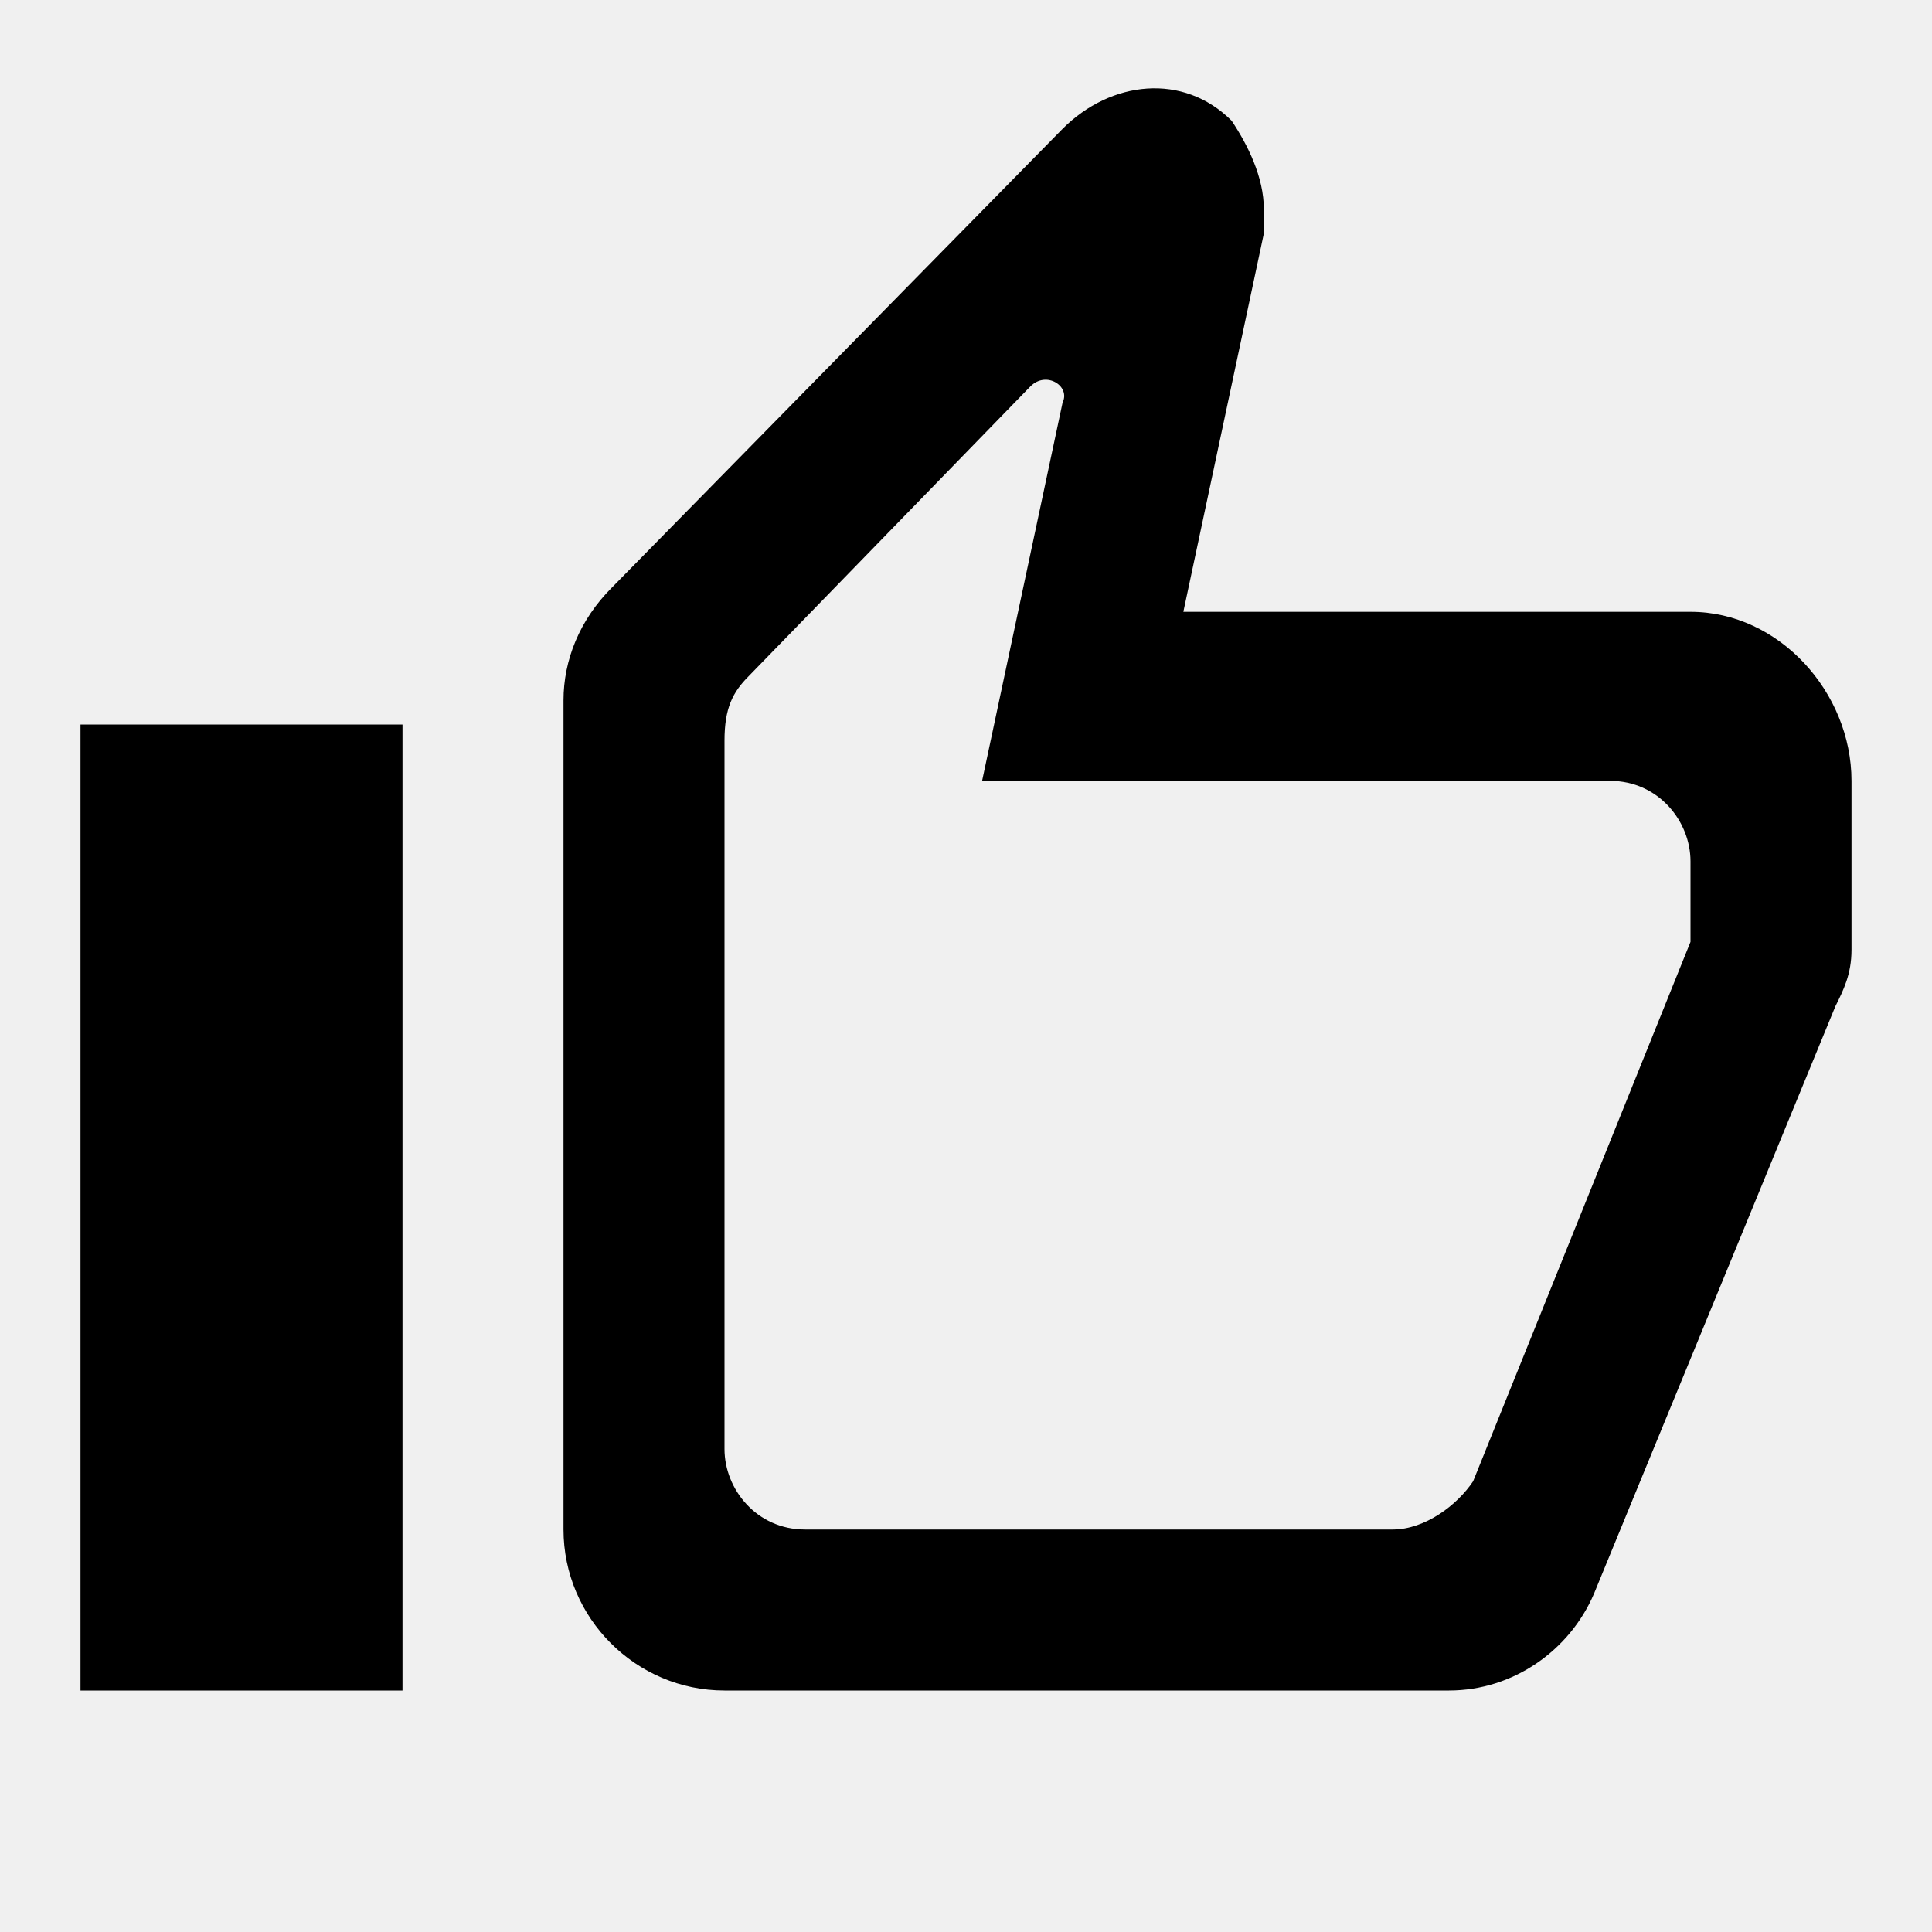
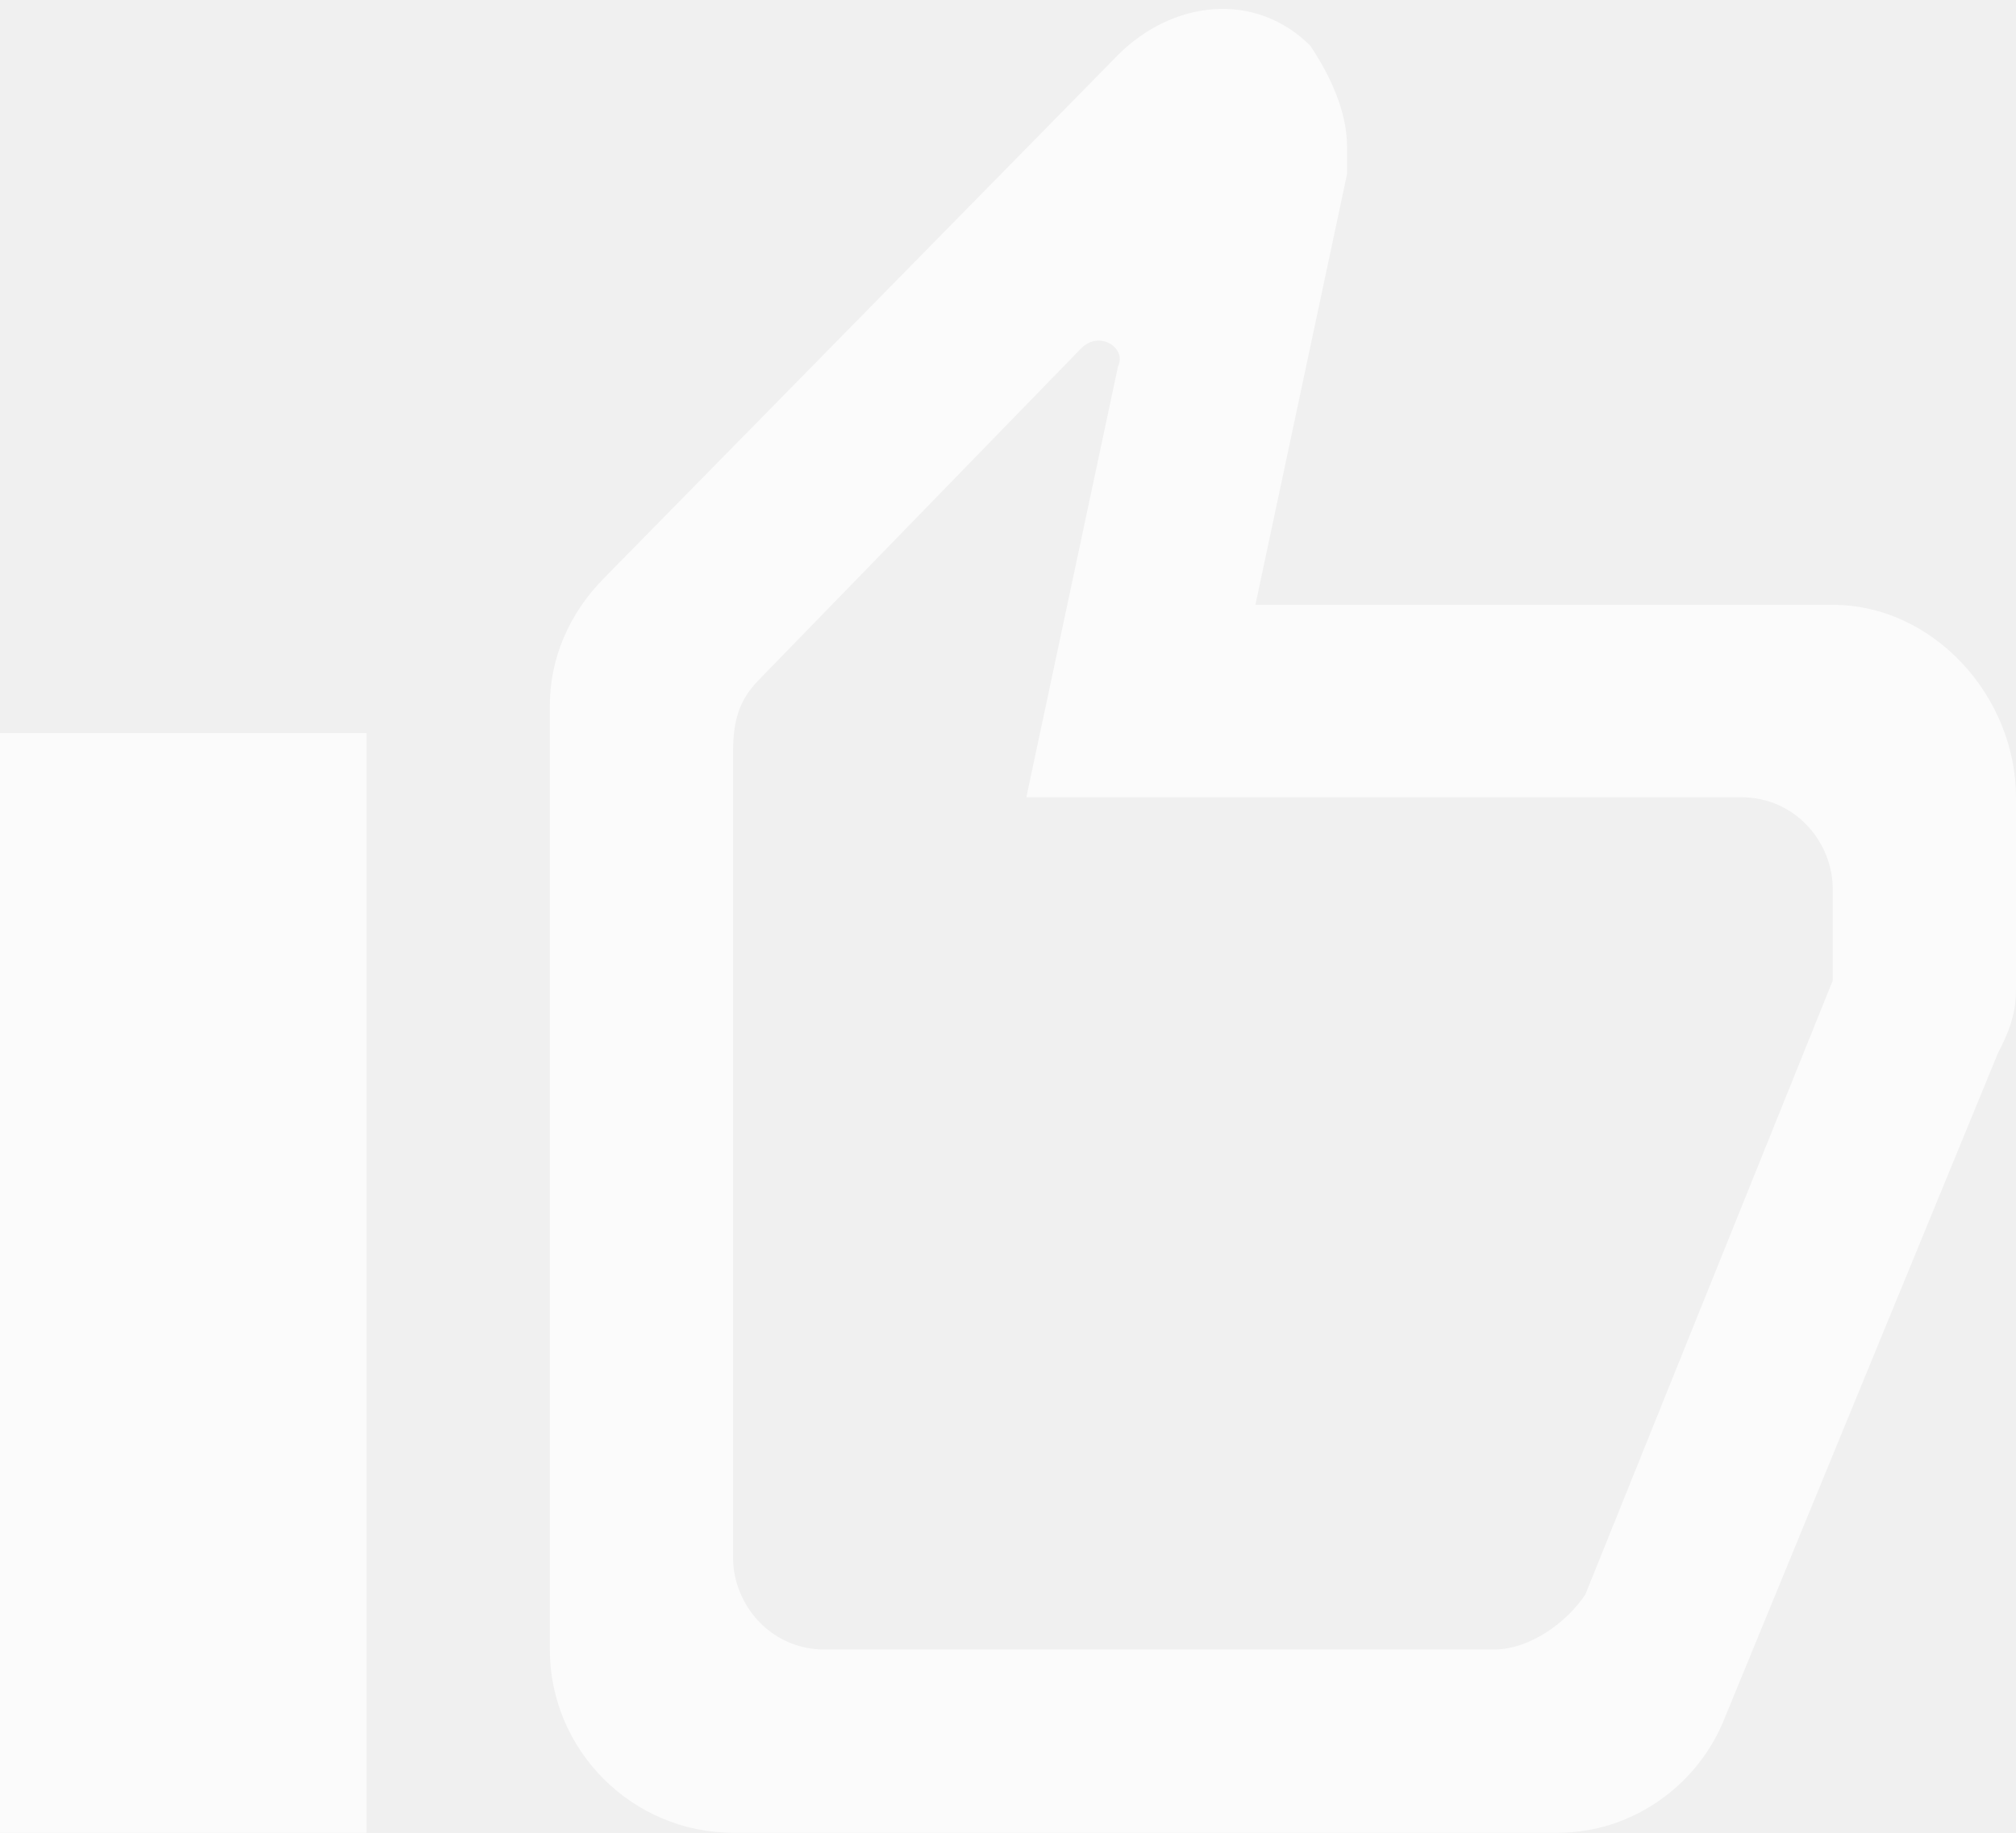
- <svg viewBox="0 0 24 24" preserveAspectRatio="xMidYMid meet" focusable="false" class="style-scope iron-icon" style="pointer-events: none; display: block; width: 100%; height: 100%;">
-   <g class="style-scope iron-icon">
-     <path d="M9 21h9c.8 0 1.5-.5 1.8-1.2l3-7.3c.1-.2.2-.4.2-.7V9.7c0-1.1-.9-2.1-2-2.1h-6.3l1-4.7v-.3c0-.4-.2-.8-.4-1.1-.6-.6-1.5-.5-2.1.1L7.6 7.3c-.4.4-.6.9-.6 1.4V19c0 1.1.9 2 2 2zm.3-12.6l3.5-3.6c.2-.2.5 0 .4.2l-1 4.7H20c.6 0 1 .5 1 1v1l-2.7 6.7c-.2.3-.6.6-1 .6H10c-.6 0-1-.5-1-1V9.2c0-.4.1-.6.3-.8zM5 21H1V9h4v12z" class="style-scope iron-icon" />
+ <svg xmlns="http://www.w3.org/2000/svg" width="22px" height="20px" viewBox="0 0 22 20" version="1.1">
+   <g id="Page-1" stroke="none" stroke-width="1" fill="none" fill-rule="evenodd" opacity="0.704">
+     <g id="Artboard" transform="translate(-1582, -820)" fill="#FFFFFF" fill-rule="nonzero">
+       <g id="Group-10" transform="translate(1544, 820)">
+         <g id="Group-11">
+           <g id="thumb-up" transform="translate(38, 0)">
+             <path d="M8,20 L17,20 C17.8,20 18.5,19.5 18.8,18.8 L21.8,11.5 C21.9,11.3 22,11.1 22,10.8 L22,8.7 C22,7.6 21.1,6.6 20,6.6 L13.7,6.6 L14.7,1.9 L14.7,1.6 C14.7,1.2 14.5,0.8 14.3,0.5 C13.7,-0.1 12.8,-4.99600361e-16 12.2,0.6 L6.6,6.3 C6.2,6.7 6,7.2 6,7.7 L6,18 C6,19.1 6.9,20 8,20 Z M8.3,7.4 L11.8,3.8 C12,3.6 12.3,3.8 12.2,4 L11.2,8.7 L19,8.7 C19.6,8.7 20,9.2 20,9.7 L20,10.7 L17.3,17.4 C17.1,17.7 16.7,18 16.3,18 L9,18 C8.4,18 8,17.5 8,17 L8,8.2 C8,7.8 8.1,7.6 8.3,7.4 Z M4,20 L0,20 L0,8 L4,8 L4,20 Z" id="Shape" />
+           </g>
+         </g>
+       </g>
+     </g>
  </g>
</svg>
